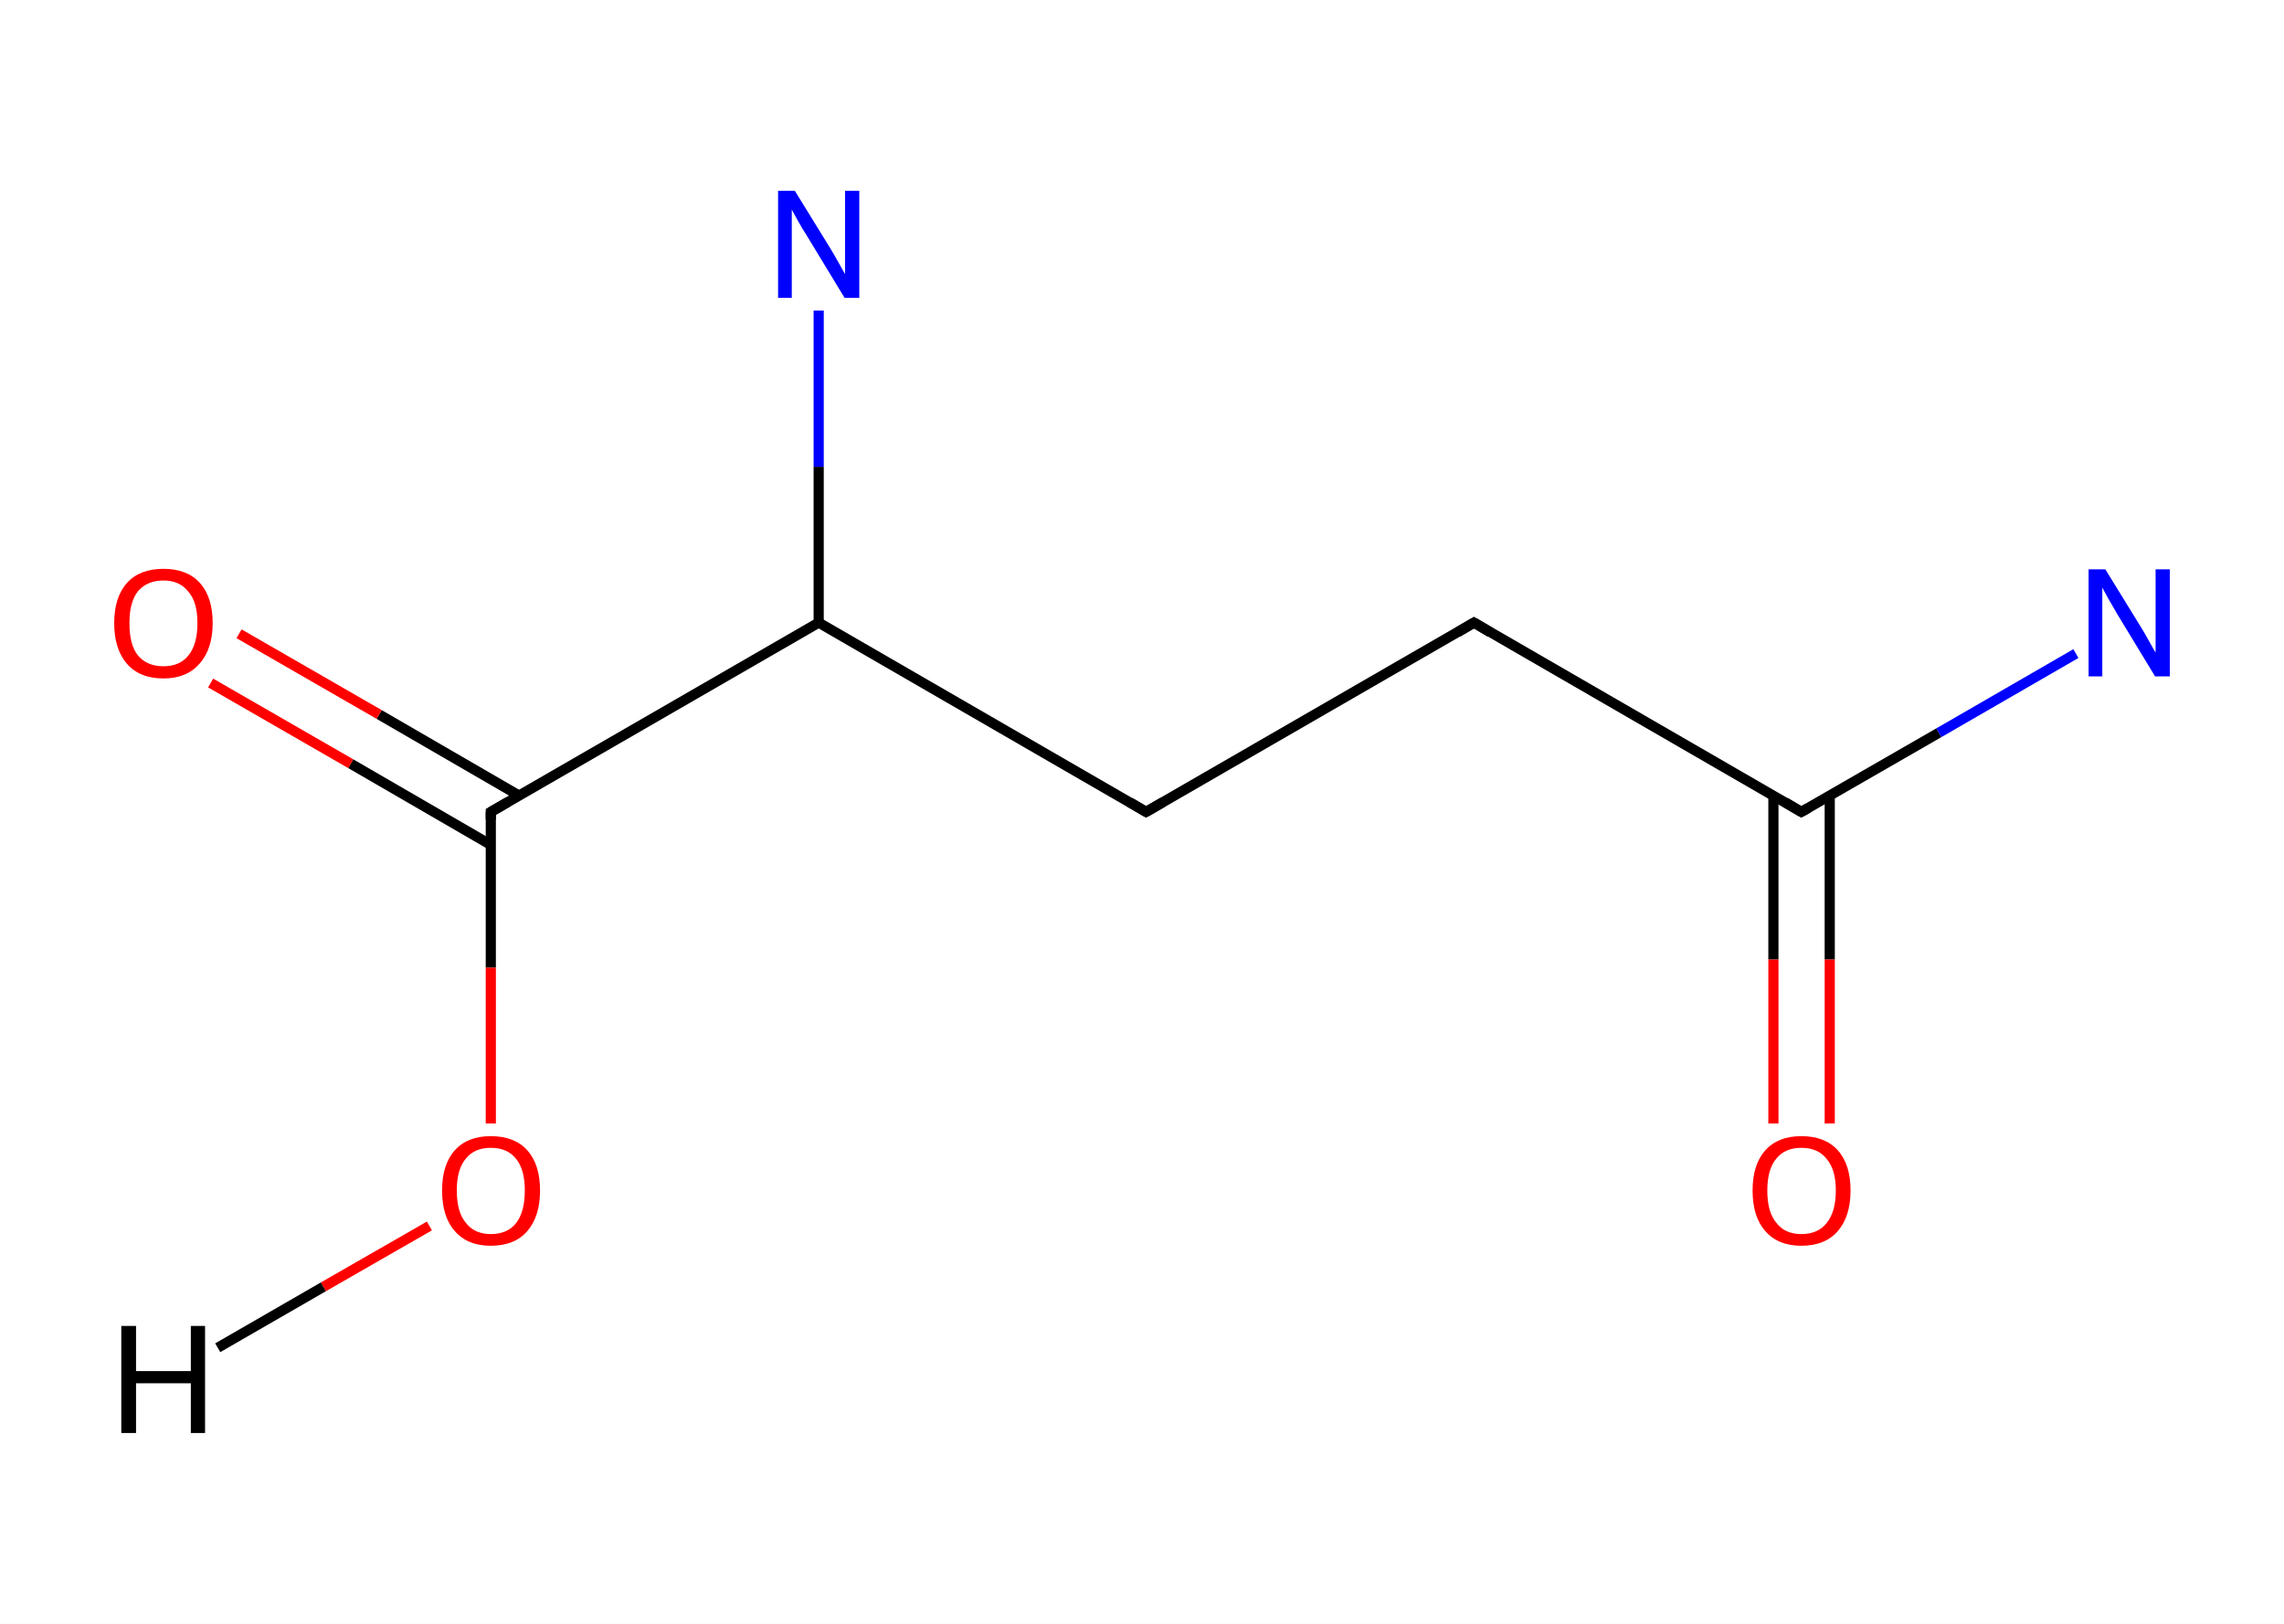
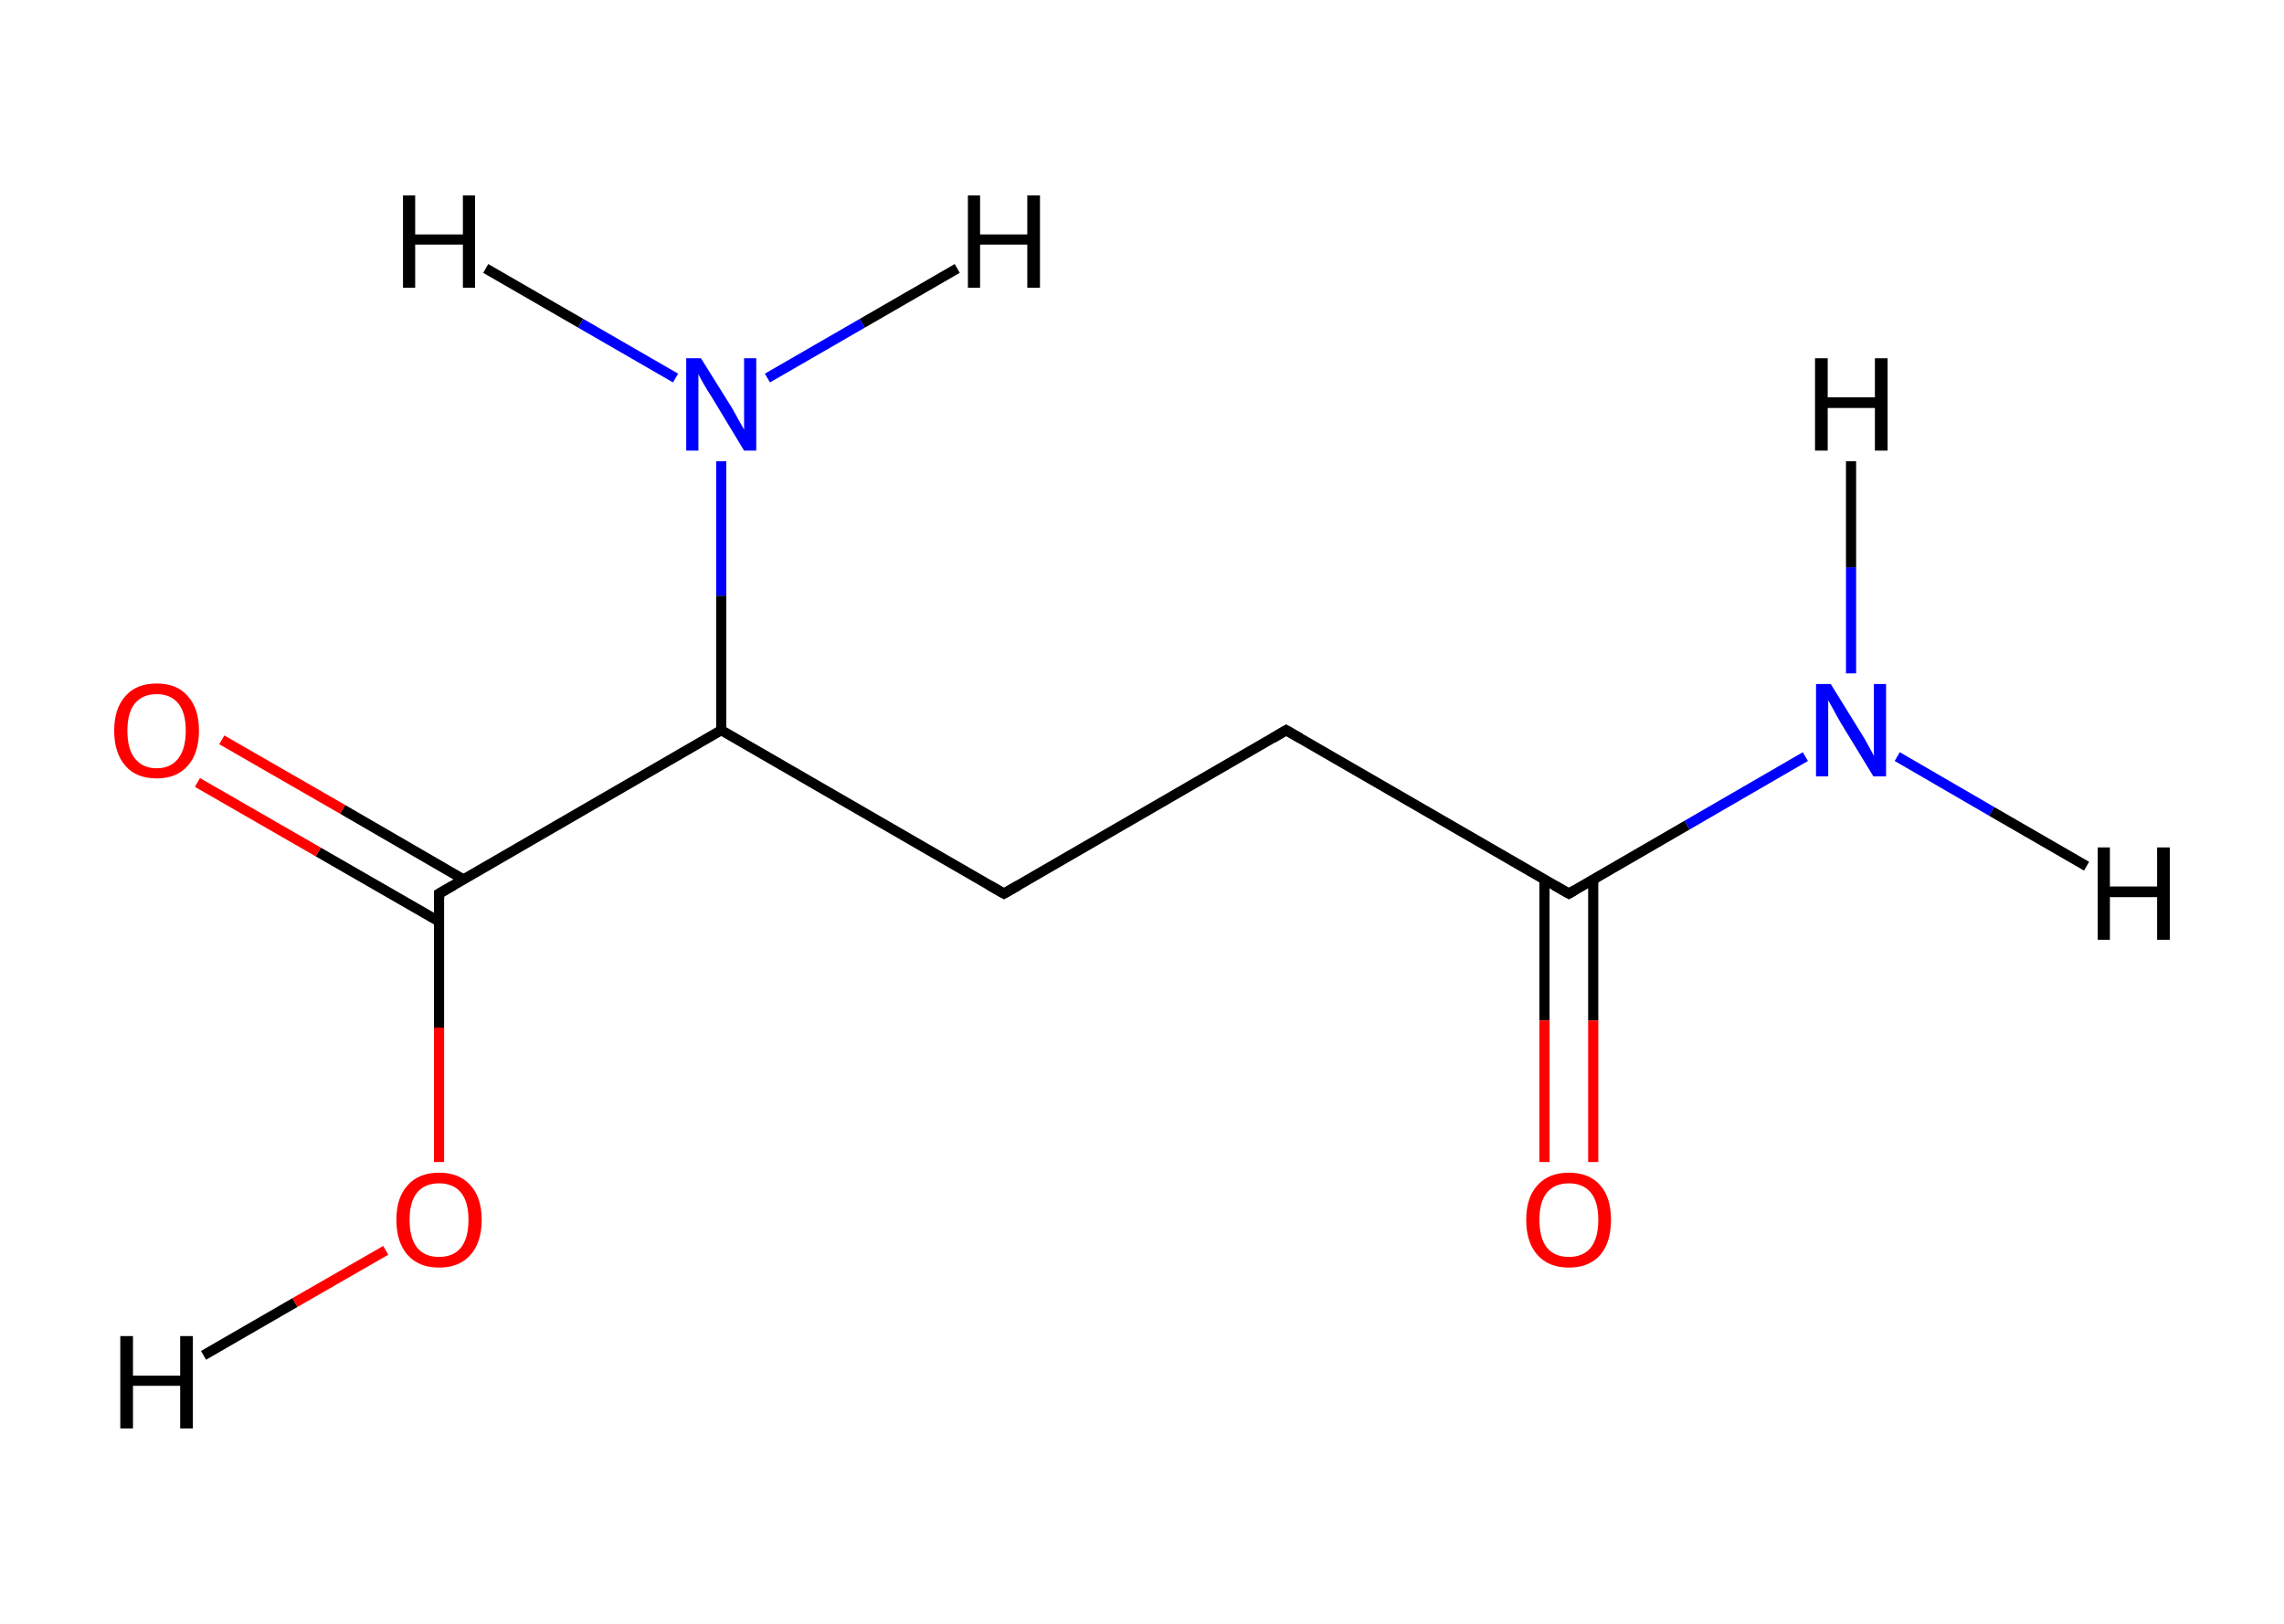
<svg xmlns="http://www.w3.org/2000/svg" version="1.1" baseProfile="full" xml:space="preserve" width="450px" height="320px" viewBox="0 0 450 320">
  <rect style="opacity:1.0;fill:#FFFFFF;stroke:none" width="450.0" height="320.0" x="0.0" y="0.0"> </rect>
-   <path class="bond-0 atom-0 atom-1" d="M 161.3,61.2 L 161.3,92.0" style="fill:none;fill-rule:evenodd;stroke:#0000FF;stroke-width:2.0px;stroke-linecap:butt;stroke-linejoin:miter;stroke-opacity:1" />
-   <path class="bond-0 atom-0 atom-1" d="M 161.3,92.0 L 161.3,122.7" style="fill:none;fill-rule:evenodd;stroke:#000000;stroke-width:2.0px;stroke-linecap:butt;stroke-linejoin:miter;stroke-opacity:1" />
-   <path class="bond-1 atom-1 atom-2" d="M 161.3,122.7 L 96.7,160.0" style="fill:none;fill-rule:evenodd;stroke:#000000;stroke-width:2.0px;stroke-linecap:butt;stroke-linejoin:miter;stroke-opacity:1" />
-   <path class="bond-2 atom-1 atom-3" d="M 161.3,122.7 L 225.8,160.0" style="fill:none;fill-rule:evenodd;stroke:#000000;stroke-width:2.0px;stroke-linecap:butt;stroke-linejoin:miter;stroke-opacity:1" />
-   <path class="bond-3 atom-2 atom-8" d="M 102.3,156.8 L 74.7,140.8" style="fill:none;fill-rule:evenodd;stroke:#000000;stroke-width:2.0px;stroke-linecap:butt;stroke-linejoin:miter;stroke-opacity:1" />
-   <path class="bond-3 atom-2 atom-8" d="M 74.7,140.8 L 47.1,124.9" style="fill:none;fill-rule:evenodd;stroke:#FF0000;stroke-width:2.0px;stroke-linecap:butt;stroke-linejoin:miter;stroke-opacity:1" />
-   <path class="bond-3 atom-2 atom-8" d="M 96.7,166.5 L 69.1,150.5" style="fill:none;fill-rule:evenodd;stroke:#000000;stroke-width:2.0px;stroke-linecap:butt;stroke-linejoin:miter;stroke-opacity:1" />
-   <path class="bond-3 atom-2 atom-8" d="M 69.1,150.5 L 41.5,134.6" style="fill:none;fill-rule:evenodd;stroke:#FF0000;stroke-width:2.0px;stroke-linecap:butt;stroke-linejoin:miter;stroke-opacity:1" />
-   <path class="bond-4 atom-2 atom-9" d="M 96.7,160.0 L 96.7,190.7" style="fill:none;fill-rule:evenodd;stroke:#000000;stroke-width:2.0px;stroke-linecap:butt;stroke-linejoin:miter;stroke-opacity:1" />
-   <path class="bond-4 atom-2 atom-9" d="M 96.7,190.7 L 96.7,221.4" style="fill:none;fill-rule:evenodd;stroke:#FF0000;stroke-width:2.0px;stroke-linecap:butt;stroke-linejoin:miter;stroke-opacity:1" />
-   <path class="bond-5 atom-3 atom-4" d="M 225.8,160.0 L 290.4,122.7" style="fill:none;fill-rule:evenodd;stroke:#000000;stroke-width:2.0px;stroke-linecap:butt;stroke-linejoin:miter;stroke-opacity:1" />
-   <path class="bond-6 atom-4 atom-5" d="M 290.4,122.7 L 354.9,160.0" style="fill:none;fill-rule:evenodd;stroke:#000000;stroke-width:2.0px;stroke-linecap:butt;stroke-linejoin:miter;stroke-opacity:1" />
-   <path class="bond-7 atom-5 atom-6" d="M 354.9,160.0 L 382.0,144.4" style="fill:none;fill-rule:evenodd;stroke:#000000;stroke-width:2.0px;stroke-linecap:butt;stroke-linejoin:miter;stroke-opacity:1" />
-   <path class="bond-7 atom-5 atom-6" d="M 382.0,144.4 L 409.0,128.8" style="fill:none;fill-rule:evenodd;stroke:#0000FF;stroke-width:2.0px;stroke-linecap:butt;stroke-linejoin:miter;stroke-opacity:1" />
-   <path class="bond-8 atom-5 atom-7" d="M 349.4,156.8 L 349.4,189.1" style="fill:none;fill-rule:evenodd;stroke:#000000;stroke-width:2.0px;stroke-linecap:butt;stroke-linejoin:miter;stroke-opacity:1" />
-   <path class="bond-8 atom-5 atom-7" d="M 349.4,189.1 L 349.4,221.4" style="fill:none;fill-rule:evenodd;stroke:#FF0000;stroke-width:2.0px;stroke-linecap:butt;stroke-linejoin:miter;stroke-opacity:1" />
-   <path class="bond-8 atom-5 atom-7" d="M 360.5,156.8 L 360.5,189.1" style="fill:none;fill-rule:evenodd;stroke:#000000;stroke-width:2.0px;stroke-linecap:butt;stroke-linejoin:miter;stroke-opacity:1" />
-   <path class="bond-8 atom-5 atom-7" d="M 360.5,189.1 L 360.5,221.4" style="fill:none;fill-rule:evenodd;stroke:#FF0000;stroke-width:2.0px;stroke-linecap:butt;stroke-linejoin:miter;stroke-opacity:1" />
-   <path class="bond-9 atom-9 atom-10" d="M 84.6,241.6 L 63.7,253.6" style="fill:none;fill-rule:evenodd;stroke:#FF0000;stroke-width:2.0px;stroke-linecap:butt;stroke-linejoin:miter;stroke-opacity:1" />
-   <path class="bond-9 atom-9 atom-10" d="M 63.7,253.6 L 42.9,265.6" style="fill:none;fill-rule:evenodd;stroke:#000000;stroke-width:2.0px;stroke-linecap:butt;stroke-linejoin:miter;stroke-opacity:1" />
-   <path d="M 100.0,158.1 L 96.7,160.0 L 96.7,161.5" style="fill:none;stroke:#000000;stroke-width:2.0px;stroke-linecap:butt;stroke-linejoin:miter;stroke-opacity:1;" />
-   <path d="M 222.6,158.1 L 225.8,160.0 L 229.1,158.1" style="fill:none;stroke:#000000;stroke-width:2.0px;stroke-linecap:butt;stroke-linejoin:miter;stroke-opacity:1;" />
-   <path d="M 287.2,124.6 L 290.4,122.7 L 293.6,124.6" style="fill:none;stroke:#000000;stroke-width:2.0px;stroke-linecap:butt;stroke-linejoin:miter;stroke-opacity:1;" />
-   <path d="M 351.7,158.1 L 354.9,160.0 L 356.3,159.2" style="fill:none;stroke:#000000;stroke-width:2.0px;stroke-linecap:butt;stroke-linejoin:miter;stroke-opacity:1;" />
-   <path class="atom-0" d="M 156.6 37.6 L 163.5 48.8 Q 164.2 49.9, 165.3 51.9 Q 166.4 53.9, 166.5 54.0 L 166.5 37.6 L 169.3 37.6 L 169.3 58.7 L 166.4 58.7 L 159.0 46.5 Q 158.1 45.1, 157.2 43.5 Q 156.3 41.8, 156.0 41.3 L 156.0 58.7 L 153.3 58.7 L 153.3 37.6 L 156.6 37.6 " fill="#0000FF" />
-   <path class="atom-6" d="M 414.8 112.2 L 421.7 123.4 Q 422.4 124.5, 423.5 126.5 Q 424.6 128.5, 424.7 128.6 L 424.7 112.2 L 427.5 112.2 L 427.5 133.3 L 424.6 133.3 L 417.2 121.1 Q 416.3 119.6, 415.4 118.0 Q 414.5 116.4, 414.2 115.8 L 414.2 133.3 L 411.5 133.3 L 411.5 112.2 L 414.8 112.2 " fill="#0000FF" />
-   <path class="atom-7" d="M 345.3 234.6 Q 345.3 229.5, 347.8 226.7 Q 350.3 223.9, 354.9 223.9 Q 359.6 223.9, 362.1 226.7 Q 364.6 229.5, 364.6 234.6 Q 364.6 239.7, 362.1 242.6 Q 359.6 245.5, 354.9 245.5 Q 350.3 245.5, 347.8 242.6 Q 345.3 239.8, 345.3 234.6 M 354.9 243.2 Q 358.2 243.2, 359.9 241.0 Q 361.7 238.8, 361.7 234.6 Q 361.7 230.5, 359.9 228.4 Q 358.2 226.2, 354.9 226.2 Q 351.7 226.2, 350.0 228.3 Q 348.2 230.4, 348.2 234.6 Q 348.2 238.9, 350.0 241.0 Q 351.7 243.2, 354.9 243.2 " fill="#FF0000" />
-   <path class="atom-8" d="M 22.5 122.8 Q 22.5 117.7, 25.0 114.9 Q 27.5 112.1, 32.2 112.1 Q 36.9 112.1, 39.4 114.9 Q 41.9 117.7, 41.9 122.8 Q 41.9 127.9, 39.3 130.8 Q 36.8 133.7, 32.2 133.7 Q 27.5 133.7, 25.0 130.8 Q 22.5 127.9, 22.5 122.8 M 32.2 131.3 Q 35.4 131.3, 37.1 129.2 Q 38.9 127.0, 38.9 122.8 Q 38.9 118.6, 37.1 116.6 Q 35.4 114.4, 32.2 114.4 Q 29.0 114.4, 27.2 116.5 Q 25.5 118.6, 25.5 122.8 Q 25.5 127.1, 27.2 129.2 Q 29.0 131.3, 32.2 131.3 " fill="#FF0000" />
-   <path class="atom-9" d="M 87.1 234.6 Q 87.1 229.5, 89.6 226.7 Q 92.1 223.9, 96.7 223.9 Q 101.4 223.9, 103.9 226.7 Q 106.4 229.5, 106.4 234.6 Q 106.4 239.7, 103.9 242.6 Q 101.4 245.5, 96.7 245.5 Q 92.1 245.5, 89.6 242.6 Q 87.1 239.8, 87.1 234.6 M 96.7 243.2 Q 100.0 243.2, 101.7 241.0 Q 103.4 238.8, 103.4 234.6 Q 103.4 230.5, 101.7 228.4 Q 100.0 226.2, 96.7 226.2 Q 93.5 226.2, 91.8 228.3 Q 90.0 230.4, 90.0 234.6 Q 90.0 238.9, 91.8 241.0 Q 93.5 243.2, 96.7 243.2 " fill="#FF0000" />
-   <path class="atom-10" d="M 23.9 261.3 L 26.8 261.3 L 26.8 270.2 L 37.6 270.2 L 37.6 261.3 L 40.4 261.3 L 40.4 282.4 L 37.6 282.4 L 37.6 272.6 L 26.8 272.6 L 26.8 282.4 L 23.9 282.4 L 23.9 261.3 " fill="#000000" />
+   <path class="bond-0 atom-0 atom-1" d="M 133.1,74.5 L 114.4,63.7" style="fill:none;fill-rule:evenodd;stroke:#0000FF;stroke-width:2.0px;stroke-linecap:butt;stroke-linejoin:miter;stroke-opacity:1" />
+   <path class="bond-0 atom-0 atom-1" d="M 114.4,63.7 L 95.7,52.9" style="fill:none;fill-rule:evenodd;stroke:#000000;stroke-width:2.0px;stroke-linecap:butt;stroke-linejoin:miter;stroke-opacity:1" />
+   <path class="bond-1 atom-0 atom-2" d="M 151.2,74.5 L 169.9,63.7" style="fill:none;fill-rule:evenodd;stroke:#0000FF;stroke-width:2.0px;stroke-linecap:butt;stroke-linejoin:miter;stroke-opacity:1" />
+   <path class="bond-1 atom-0 atom-2" d="M 169.9,63.7 L 188.6,52.9" style="fill:none;fill-rule:evenodd;stroke:#000000;stroke-width:2.0px;stroke-linecap:butt;stroke-linejoin:miter;stroke-opacity:1" />
+   <path class="bond-2 atom-0 atom-3" d="M 142.1,90.9 L 142.1,117.4" style="fill:none;fill-rule:evenodd;stroke:#0000FF;stroke-width:2.0px;stroke-linecap:butt;stroke-linejoin:miter;stroke-opacity:1" />
+   <path class="bond-2 atom-0 atom-3" d="M 142.1,117.4 L 142.1,143.9" style="fill:none;fill-rule:evenodd;stroke:#000000;stroke-width:2.0px;stroke-linecap:butt;stroke-linejoin:miter;stroke-opacity:1" />
+   <path class="bond-3 atom-3 atom-4" d="M 142.1,143.9 L 86.5,176.1" style="fill:none;fill-rule:evenodd;stroke:#000000;stroke-width:2.0px;stroke-linecap:butt;stroke-linejoin:miter;stroke-opacity:1" />
+   <path class="bond-4 atom-3 atom-5" d="M 142.1,143.9 L 197.8,176.1" style="fill:none;fill-rule:evenodd;stroke:#000000;stroke-width:2.0px;stroke-linecap:butt;stroke-linejoin:miter;stroke-opacity:1" />
+   <path class="bond-5 atom-4 atom-12" d="M 91.3,173.3 L 67.5,159.5" style="fill:none;fill-rule:evenodd;stroke:#000000;stroke-width:2.0px;stroke-linecap:butt;stroke-linejoin:miter;stroke-opacity:1" />
+   <path class="bond-5 atom-4 atom-12" d="M 67.5,159.5 L 43.7,145.8" style="fill:none;fill-rule:evenodd;stroke:#FF0000;stroke-width:2.0px;stroke-linecap:butt;stroke-linejoin:miter;stroke-opacity:1" />
+   <path class="bond-5 atom-4 atom-12" d="M 86.5,181.6 L 62.7,167.9" style="fill:none;fill-rule:evenodd;stroke:#000000;stroke-width:2.0px;stroke-linecap:butt;stroke-linejoin:miter;stroke-opacity:1" />
+   <path class="bond-5 atom-4 atom-12" d="M 62.7,167.9 L 38.9,154.2" style="fill:none;fill-rule:evenodd;stroke:#FF0000;stroke-width:2.0px;stroke-linecap:butt;stroke-linejoin:miter;stroke-opacity:1" />
+   <path class="bond-6 atom-4 atom-13" d="M 86.5,176.1 L 86.5,202.5" style="fill:none;fill-rule:evenodd;stroke:#000000;stroke-width:2.0px;stroke-linecap:butt;stroke-linejoin:miter;stroke-opacity:1" />
+   <path class="bond-6 atom-4 atom-13" d="M 86.5,202.5 L 86.5,229.0" style="fill:none;fill-rule:evenodd;stroke:#FF0000;stroke-width:2.0px;stroke-linecap:butt;stroke-linejoin:miter;stroke-opacity:1" />
+   <path class="bond-7 atom-5 atom-6" d="M 197.8,176.1 L 253.4,143.9" style="fill:none;fill-rule:evenodd;stroke:#000000;stroke-width:2.0px;stroke-linecap:butt;stroke-linejoin:miter;stroke-opacity:1" />
+   <path class="bond-8 atom-6 atom-7" d="M 253.4,143.9 L 309.1,176.1" style="fill:none;fill-rule:evenodd;stroke:#000000;stroke-width:2.0px;stroke-linecap:butt;stroke-linejoin:miter;stroke-opacity:1" />
+   <path class="bond-9 atom-7 atom-8" d="M 309.1,176.1 L 332.4,162.6" style="fill:none;fill-rule:evenodd;stroke:#000000;stroke-width:2.0px;stroke-linecap:butt;stroke-linejoin:miter;stroke-opacity:1" />
+   <path class="bond-9 atom-7 atom-8" d="M 332.4,162.6 L 355.7,149.1" style="fill:none;fill-rule:evenodd;stroke:#0000FF;stroke-width:2.0px;stroke-linecap:butt;stroke-linejoin:miter;stroke-opacity:1" />
+   <path class="bond-10 atom-7 atom-11" d="M 304.3,173.3 L 304.3,201.1" style="fill:none;fill-rule:evenodd;stroke:#000000;stroke-width:2.0px;stroke-linecap:butt;stroke-linejoin:miter;stroke-opacity:1" />
+   <path class="bond-10 atom-7 atom-11" d="M 304.3,201.1 L 304.3,229.0" style="fill:none;fill-rule:evenodd;stroke:#FF0000;stroke-width:2.0px;stroke-linecap:butt;stroke-linejoin:miter;stroke-opacity:1" />
+   <path class="bond-10 atom-7 atom-11" d="M 313.9,173.3 L 313.9,201.1" style="fill:none;fill-rule:evenodd;stroke:#000000;stroke-width:2.0px;stroke-linecap:butt;stroke-linejoin:miter;stroke-opacity:1" />
+   <path class="bond-10 atom-7 atom-11" d="M 313.9,201.1 L 313.9,229.0" style="fill:none;fill-rule:evenodd;stroke:#FF0000;stroke-width:2.0px;stroke-linecap:butt;stroke-linejoin:miter;stroke-opacity:1" />
+   <path class="bond-11 atom-8 atom-9" d="M 373.8,149.1 L 392.4,159.9" style="fill:none;fill-rule:evenodd;stroke:#0000FF;stroke-width:2.0px;stroke-linecap:butt;stroke-linejoin:miter;stroke-opacity:1" />
+   <path class="bond-11 atom-8 atom-9" d="M 392.4,159.9 L 411.1,170.7" style="fill:none;fill-rule:evenodd;stroke:#000000;stroke-width:2.0px;stroke-linecap:butt;stroke-linejoin:miter;stroke-opacity:1" />
+   <path class="bond-12 atom-8 atom-10" d="M 364.7,132.7 L 364.7,111.8" style="fill:none;fill-rule:evenodd;stroke:#0000FF;stroke-width:2.0px;stroke-linecap:butt;stroke-linejoin:miter;stroke-opacity:1" />
+   <path class="bond-12 atom-8 atom-10" d="M 364.7,111.8 L 364.7,90.9" style="fill:none;fill-rule:evenodd;stroke:#000000;stroke-width:2.0px;stroke-linecap:butt;stroke-linejoin:miter;stroke-opacity:1" />
+   <path class="bond-13 atom-13 atom-14" d="M 76.0,246.4 L 58.1,256.7" style="fill:none;fill-rule:evenodd;stroke:#FF0000;stroke-width:2.0px;stroke-linecap:butt;stroke-linejoin:miter;stroke-opacity:1" />
+   <path class="bond-13 atom-13 atom-14" d="M 58.1,256.7 L 40.1,267.1" style="fill:none;fill-rule:evenodd;stroke:#000000;stroke-width:2.0px;stroke-linecap:butt;stroke-linejoin:miter;stroke-opacity:1" />
+   <path d="M 89.3,174.5 L 86.5,176.1 L 86.5,177.4" style="fill:none;stroke:#000000;stroke-width:2.0px;stroke-linecap:butt;stroke-linejoin:miter;stroke-opacity:1;" />
+   <path d="M 195.0,174.5 L 197.8,176.1 L 200.6,174.5" style="fill:none;stroke:#000000;stroke-width:2.0px;stroke-linecap:butt;stroke-linejoin:miter;stroke-opacity:1;" />
+   <path d="M 250.7,145.5 L 253.4,143.9 L 256.2,145.5" style="fill:none;stroke:#000000;stroke-width:2.0px;stroke-linecap:butt;stroke-linejoin:miter;stroke-opacity:1;" />
+   <path d="M 306.3,174.5 L 309.1,176.1 L 310.3,175.4" style="fill:none;stroke:#000000;stroke-width:2.0px;stroke-linecap:butt;stroke-linejoin:miter;stroke-opacity:1;" />
+   <path class="atom-0" d="M 138.1 70.6 L 144.1 80.2 Q 144.7 81.2, 145.6 82.9 Q 146.6 84.6, 146.6 84.7 L 146.6 70.6 L 149.0 70.6 L 149.0 88.8 L 146.6 88.8 L 140.2 78.2 Q 139.4 77.0, 138.6 75.6 Q 137.8 74.2, 137.6 73.7 L 137.6 88.8 L 135.2 88.8 L 135.2 70.6 L 138.1 70.6 " fill="#0000FF" />
+   <path class="atom-1" d="M 79.4 38.5 L 81.8 38.5 L 81.8 46.2 L 91.2 46.2 L 91.2 38.5 L 93.6 38.5 L 93.6 56.7 L 91.2 56.7 L 91.2 48.2 L 81.8 48.2 L 81.8 56.7 L 79.4 56.7 L 79.4 38.5 " fill="#000000" />
+   <path class="atom-2" d="M 190.7 38.5 L 193.1 38.5 L 193.1 46.2 L 202.4 46.2 L 202.4 38.5 L 204.9 38.5 L 204.9 56.7 L 202.4 56.7 L 202.4 48.2 L 193.1 48.2 L 193.1 56.7 L 190.7 56.7 L 190.7 38.5 " fill="#000000" />
+   <path class="atom-8" d="M 360.7 134.8 L 366.7 144.5 Q 367.3 145.4, 368.2 147.1 Q 369.2 148.9, 369.2 149.0 L 369.2 134.8 L 371.6 134.8 L 371.6 153.0 L 369.1 153.0 L 362.7 142.5 Q 362.0 141.3, 361.2 139.8 Q 360.4 138.4, 360.2 138.0 L 360.2 153.0 L 357.8 153.0 L 357.8 134.8 L 360.7 134.8 " fill="#0000FF" />
+   <path class="atom-9" d="M 413.3 167.0 L 415.7 167.0 L 415.7 174.7 L 425.0 174.7 L 425.0 167.0 L 427.5 167.0 L 427.5 185.2 L 425.0 185.2 L 425.0 176.8 L 415.7 176.8 L 415.7 185.2 L 413.3 185.2 L 413.3 167.0 " fill="#000000" />
+   <path class="atom-10" d="M 357.6 70.6 L 360.1 70.6 L 360.1 78.3 L 369.4 78.3 L 369.4 70.6 L 371.9 70.6 L 371.9 88.8 L 369.4 88.8 L 369.4 80.4 L 360.1 80.4 L 360.1 88.8 L 357.6 88.8 L 357.6 70.6 " fill="#000000" />
+   <path class="atom-11" d="M 300.7 240.4 Q 300.7 236.0, 302.9 233.6 Q 305.1 231.1, 309.1 231.1 Q 313.1 231.1, 315.3 233.6 Q 317.4 236.0, 317.4 240.4 Q 317.4 244.8, 315.3 247.3 Q 313.1 249.8, 309.1 249.8 Q 305.1 249.8, 302.9 247.3 Q 300.7 244.8, 300.7 240.4 M 309.1 247.7 Q 311.9 247.7, 313.4 245.9 Q 314.9 244.0, 314.9 240.4 Q 314.9 236.8, 313.4 235.0 Q 311.9 233.2, 309.1 233.2 Q 306.3 233.2, 304.8 235.0 Q 303.3 236.8, 303.3 240.4 Q 303.3 244.0, 304.8 245.9 Q 306.3 247.7, 309.1 247.7 " fill="#FF0000" />
+   <path class="atom-12" d="M 22.5 144.0 Q 22.5 139.6, 24.7 137.2 Q 26.8 134.7, 30.9 134.7 Q 34.9 134.7, 37.0 137.2 Q 39.2 139.6, 39.2 144.0 Q 39.2 148.4, 37.0 150.9 Q 34.8 153.4, 30.9 153.4 Q 26.8 153.4, 24.7 150.9 Q 22.5 148.4, 22.5 144.0 M 30.9 151.4 Q 33.6 151.4, 35.1 149.5 Q 36.6 147.6, 36.6 144.0 Q 36.6 140.4, 35.1 138.6 Q 33.6 136.8, 30.9 136.8 Q 28.1 136.8, 26.6 138.6 Q 25.1 140.4, 25.1 144.0 Q 25.1 147.7, 26.6 149.5 Q 28.1 151.4, 30.9 151.4 " fill="#FF0000" />
+   <path class="atom-13" d="M 78.1 240.4 Q 78.1 236.0, 80.3 233.6 Q 82.5 231.1, 86.5 231.1 Q 90.5 231.1, 92.7 233.6 Q 94.9 236.0, 94.9 240.4 Q 94.9 244.8, 92.7 247.3 Q 90.5 249.8, 86.5 249.8 Q 82.5 249.8, 80.3 247.3 Q 78.1 244.8, 78.1 240.4 M 86.5 247.7 Q 89.3 247.7, 90.8 245.9 Q 92.3 244.0, 92.3 240.4 Q 92.3 236.8, 90.8 235.0 Q 89.3 233.2, 86.5 233.2 Q 83.7 233.2, 82.2 235.0 Q 80.7 236.8, 80.7 240.4 Q 80.7 244.0, 82.2 245.9 Q 83.7 247.7, 86.5 247.7 " fill="#FF0000" />
+   <path class="atom-14" d="M 23.7 263.3 L 26.2 263.3 L 26.2 271.1 L 35.5 271.1 L 35.5 263.3 L 38.0 263.3 L 38.0 281.5 L 35.5 281.5 L 35.5 273.1 L 26.2 273.1 L 26.2 281.5 L 23.7 281.5 L 23.7 263.3 " fill="#000000" />
</svg>
